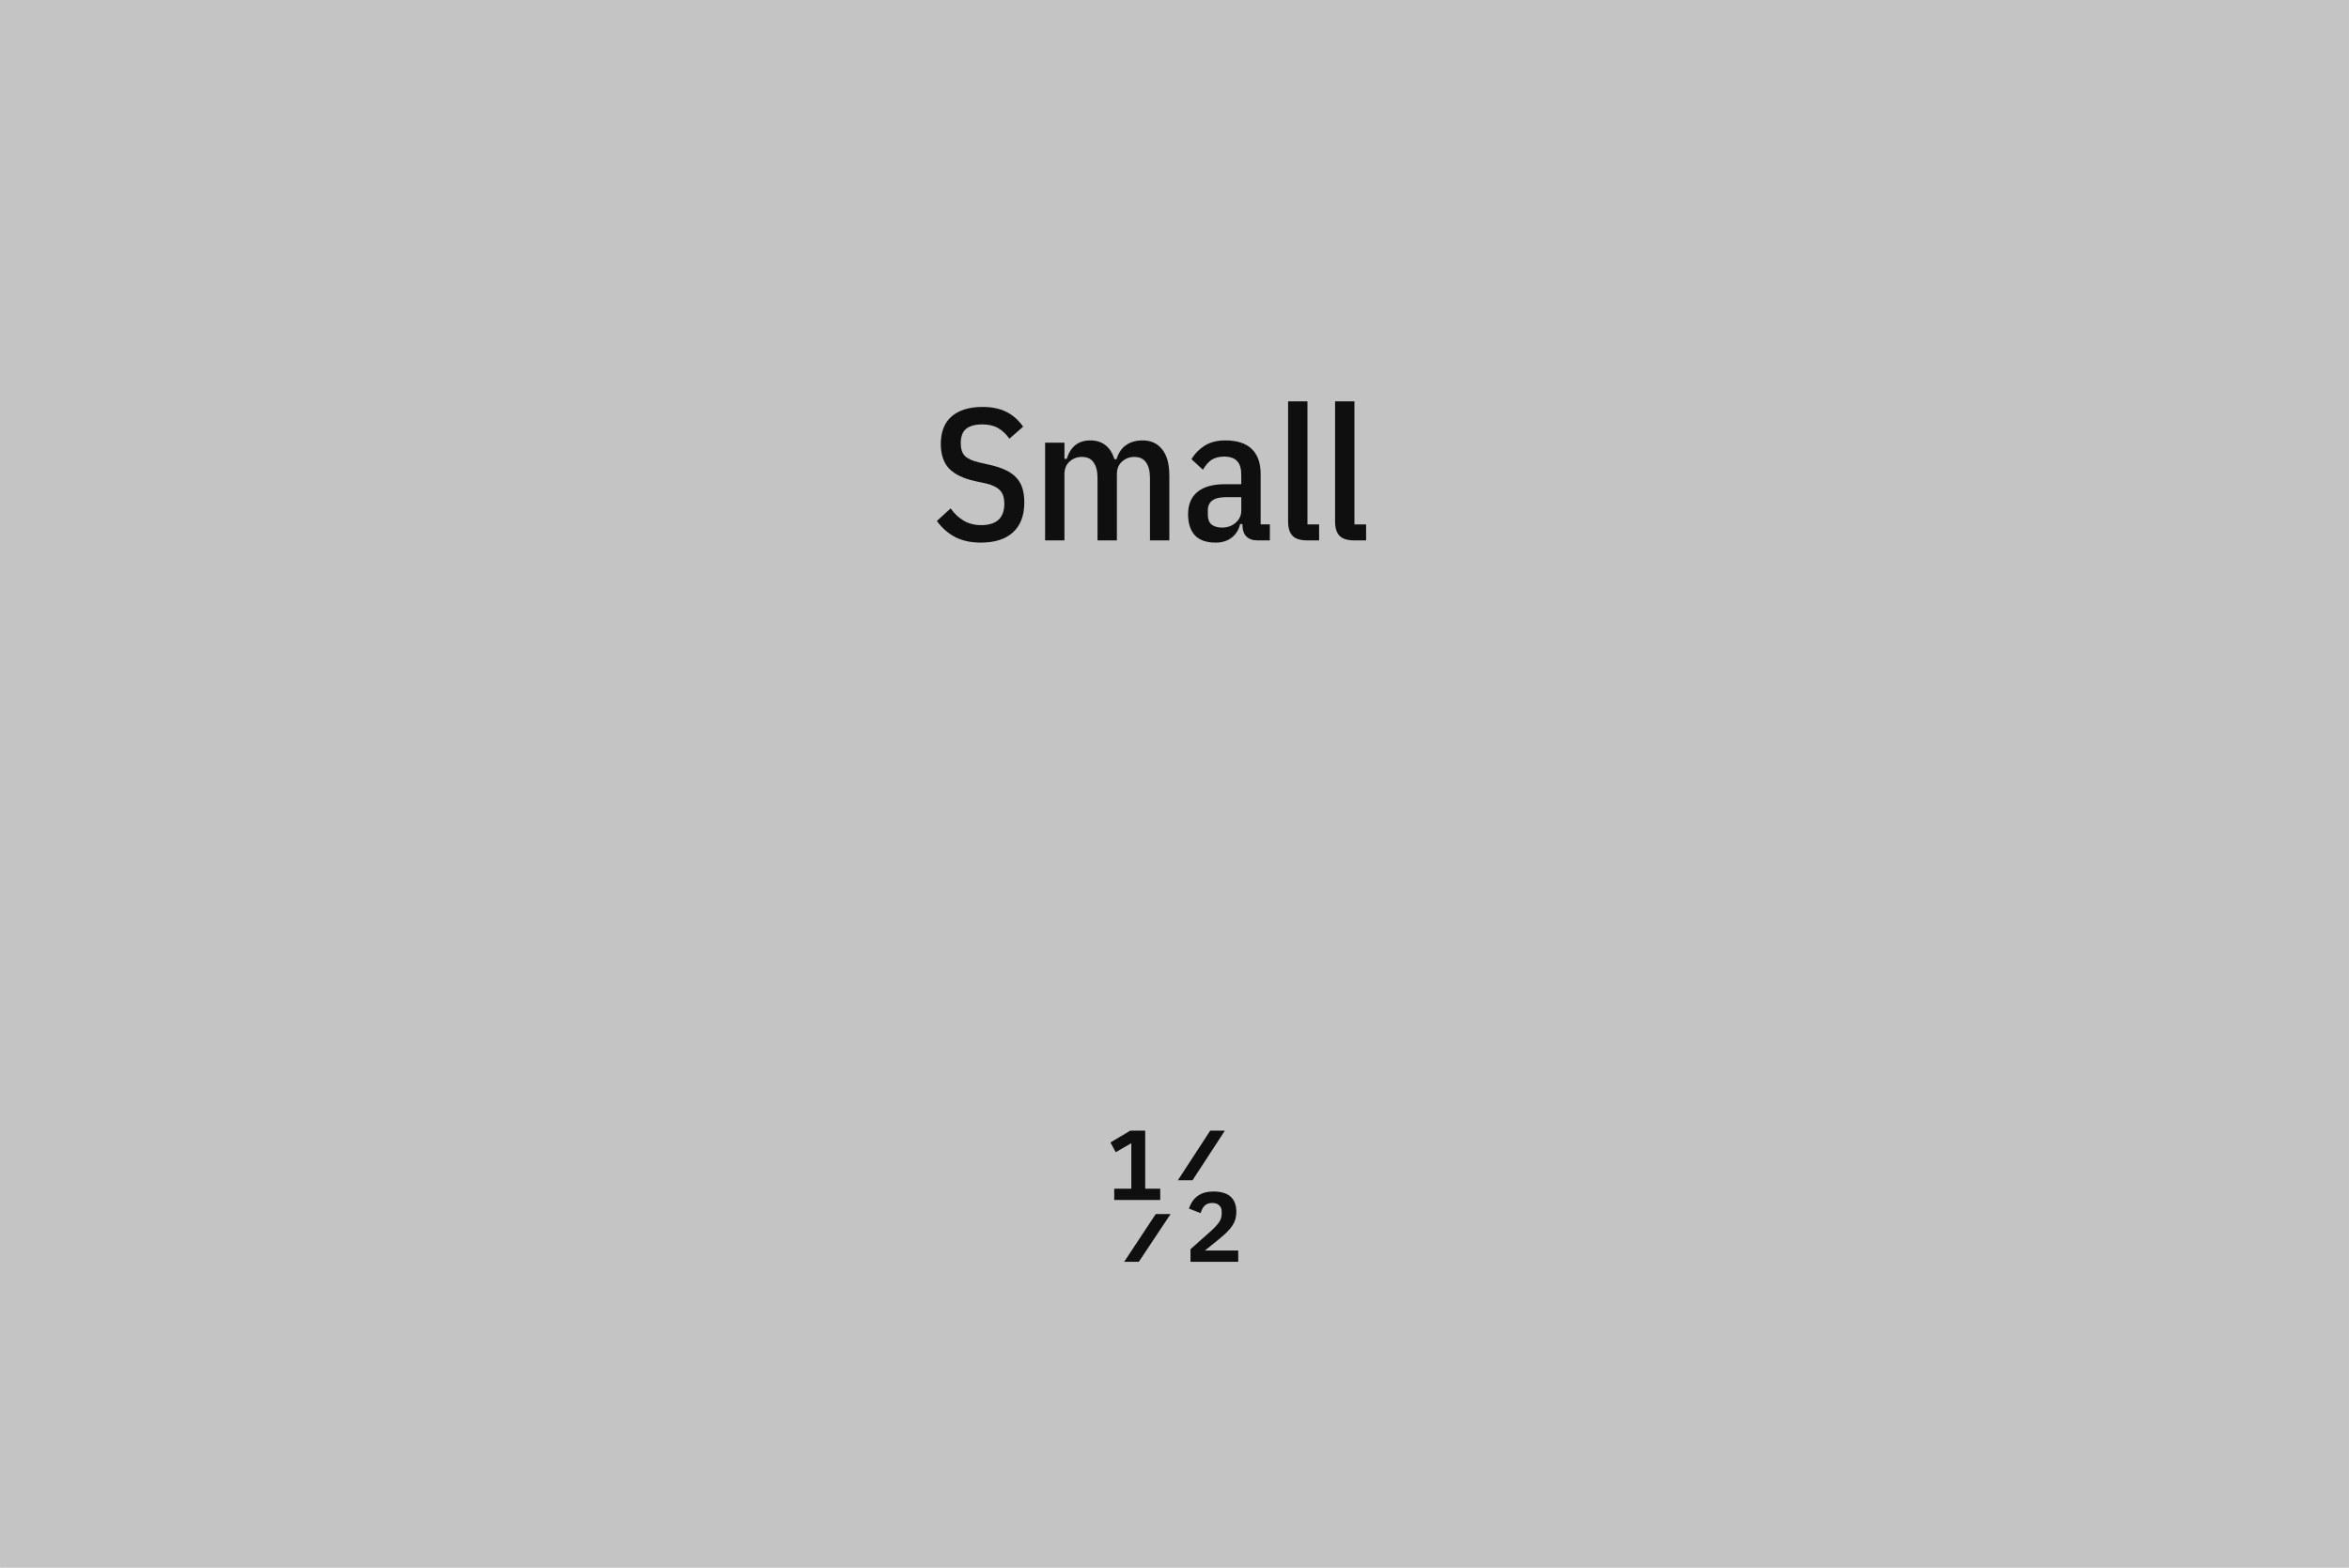
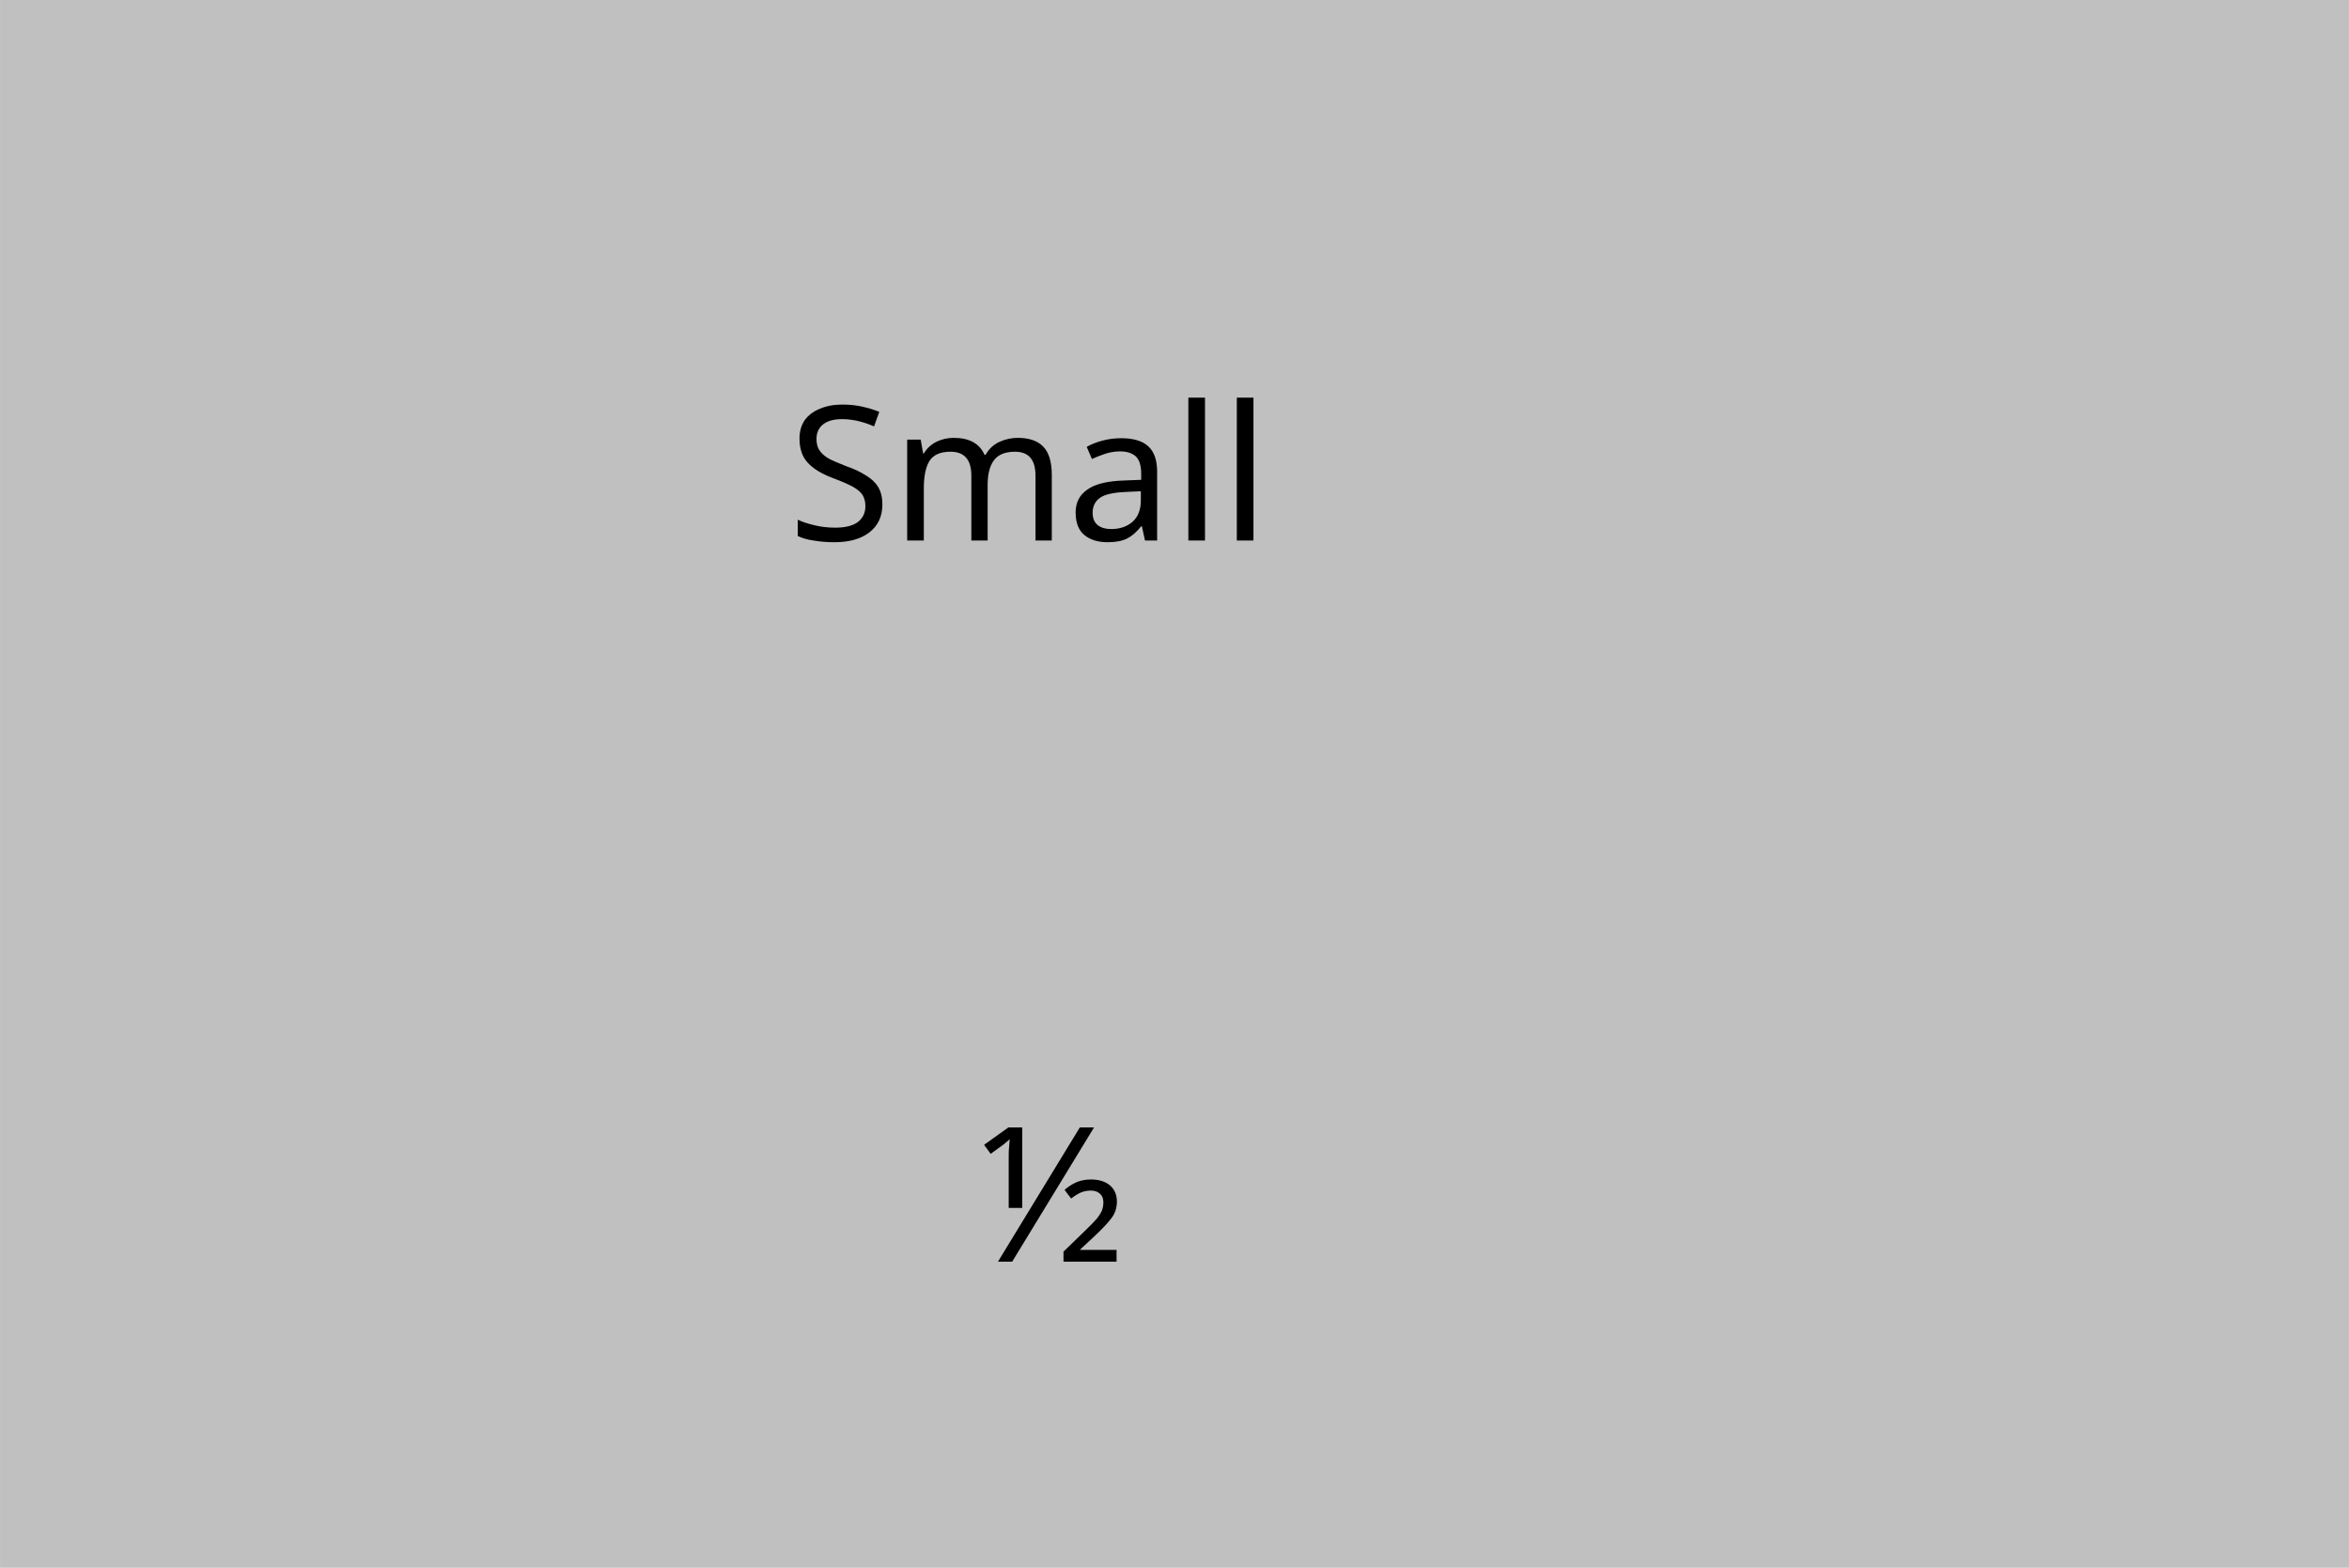
<svg xmlns="http://www.w3.org/2000/svg" width="400" height="267" version="1.1" viewBox="0 0 105.83 70.644">
-   <g transform="translate(0 -226.36)" opacity=".94">
+   <g transform="translate(0 -226.36)">
    <rect y="226.36" width="105.83" height="70.644" fill="#c0c0c0" stroke-width=".432" />
-     <g stroke-width=".265">
-       <path d="m44.19 250.81q-0.66 0-1.151-0.246-0.483-0.254-0.83-0.728l0.618-0.567q0.262 0.364 0.601 0.559t0.77 0.195q1.05 0 1.05-0.965 0-0.389-0.186-0.593-0.186-0.212-0.643-0.322l-0.483-0.102q-0.796-0.178-1.177-0.567-0.373-0.398-0.373-1.109 0-0.821 0.491-1.245 0.5-0.423 1.389-0.423 0.635 0 1.067 0.22 0.44 0.212 0.762 0.669l-0.618 0.542q-0.229-0.322-0.516-0.483-0.279-0.161-0.711-0.161-0.483 0-0.728 0.203-0.237 0.195-0.237 0.652 0 0.373 0.186 0.567 0.195 0.186 0.627 0.288l0.483 0.11q0.423 0.093 0.72 0.237 0.296 0.135 0.483 0.339 0.195 0.203 0.279 0.483 0.085 0.271 0.085 0.635 0 0.889-0.516 1.355-0.508 0.457-1.439 0.457z" />
-       <path d="m47.085 250.71v-4.403h0.872v0.728h0.102q0.262-0.83 1.058-0.83 0.821 0 1.092 0.847h0.093q0.135-0.432 0.432-0.635 0.296-0.212 0.745-0.212 0.567 0 0.881 0.406 0.322 0.398 0.322 1.177v2.921h-0.872v-2.803q0-0.466-0.178-0.711-0.169-0.246-0.525-0.246-0.322 0-0.559 0.212-0.229 0.203-0.229 0.576v2.972h-0.872v-2.803q0-0.466-0.178-0.711-0.169-0.246-0.525-0.246-0.33 0-0.559 0.212-0.229 0.203-0.229 0.576v2.972z" />
-       <path d="m56.652 250.71q-0.322 0-0.5-0.178t-0.178-0.559h-0.102q-0.093 0.398-0.389 0.618-0.288 0.22-0.711 0.22-0.627 0-0.94-0.33-0.305-0.339-0.305-0.948 0-0.66 0.423-1.008 0.423-0.347 1.245-0.347h0.728v-0.423q0-0.423-0.186-0.618-0.186-0.203-0.593-0.203-0.313 0-0.542 0.135-0.22 0.135-0.406 0.457l-0.516-0.474q0.22-0.373 0.593-0.61 0.381-0.237 0.931-0.237 0.796 0 1.194 0.389 0.398 0.381 0.398 1.126v2.269h0.415v0.72zm-1.592-0.576q0.186 0 0.339-0.059 0.161-0.059 0.271-0.161 0.119-0.102 0.186-0.237 0.068-0.144 0.068-0.305v-0.61h-0.686q-0.821 0-0.821 0.593v0.203q0 0.296 0.169 0.44 0.178 0.135 0.474 0.135z" />
-       <path d="m58.896 250.71q-0.457 0-0.66-0.203-0.203-0.212-0.203-0.652v-5.41h0.872v5.546h0.525v0.72z" />
-       <path d="m61.013 250.71q-0.457 0-0.66-0.203-0.203-0.212-0.203-0.652v-5.41h0.872v5.546h0.525v0.72z" />
-     </g>
-     <g stroke-width=".265">
-       <path d="m50.199 280.43v-0.508h0.77v-2.049l-0.703 0.406-0.237-0.44 0.897-0.533h0.669v2.616h0.677v0.508zm2.87-0.889 1.456-2.235h0.66l-1.456 2.235zm-2.421 3.675 1.422-2.151h0.669l-1.431 2.151zm5.139 0h-2.151v-0.567l0.914-0.813q0.279-0.254 0.381-0.415 0.11-0.169 0.11-0.364v-0.11q0-0.178-0.119-0.279-0.11-0.102-0.305-0.102-0.203 0-0.33 0.11-0.119 0.102-0.195 0.347l-0.525-0.203q0.254-0.77 1.101-0.77 1.033 0 1.033 0.923 0 0.169-0.042 0.322-0.042 0.144-0.135 0.288-0.093 0.144-0.246 0.296-0.144 0.144-0.364 0.322l-0.627 0.508h1.499z" />
-     </g>
+     <text x="51.848" y="250.713" fill="#000000" font-family="'IBM Plex Sans Condensed'" font-size="8.467px" font-stretch="condensed" font-weight="500" letter-spacing="0px" stroke-width=".265" text-anchor="middle" word-spacing="0px" style="font-feature-settings:normal;font-variant-caps:normal;font-variant-ligatures:normal;font-variant-numeric:normal;line-height:1.25" xml:space="preserve">
+       <tspan x="51.848" y="250.713" stroke-width=".265">Small</tspan>
+     </text>
+     <text x="52.917" y="283.211" fill="#000000" font-family="'IBM Plex Sans Condensed'" font-size="8.467px" font-stretch="condensed" font-weight="500" letter-spacing="0px" stroke-width=".265" text-anchor="middle" word-spacing="0px" style="font-feature-settings:normal;font-variant-caps:normal;font-variant-ligatures:normal;font-variant-numeric:normal;line-height:1.25" xml:space="preserve">
+       <tspan x="52.917" y="283.211" stroke-width=".265">½</tspan>
+     </text>
  </g>
</svg>
